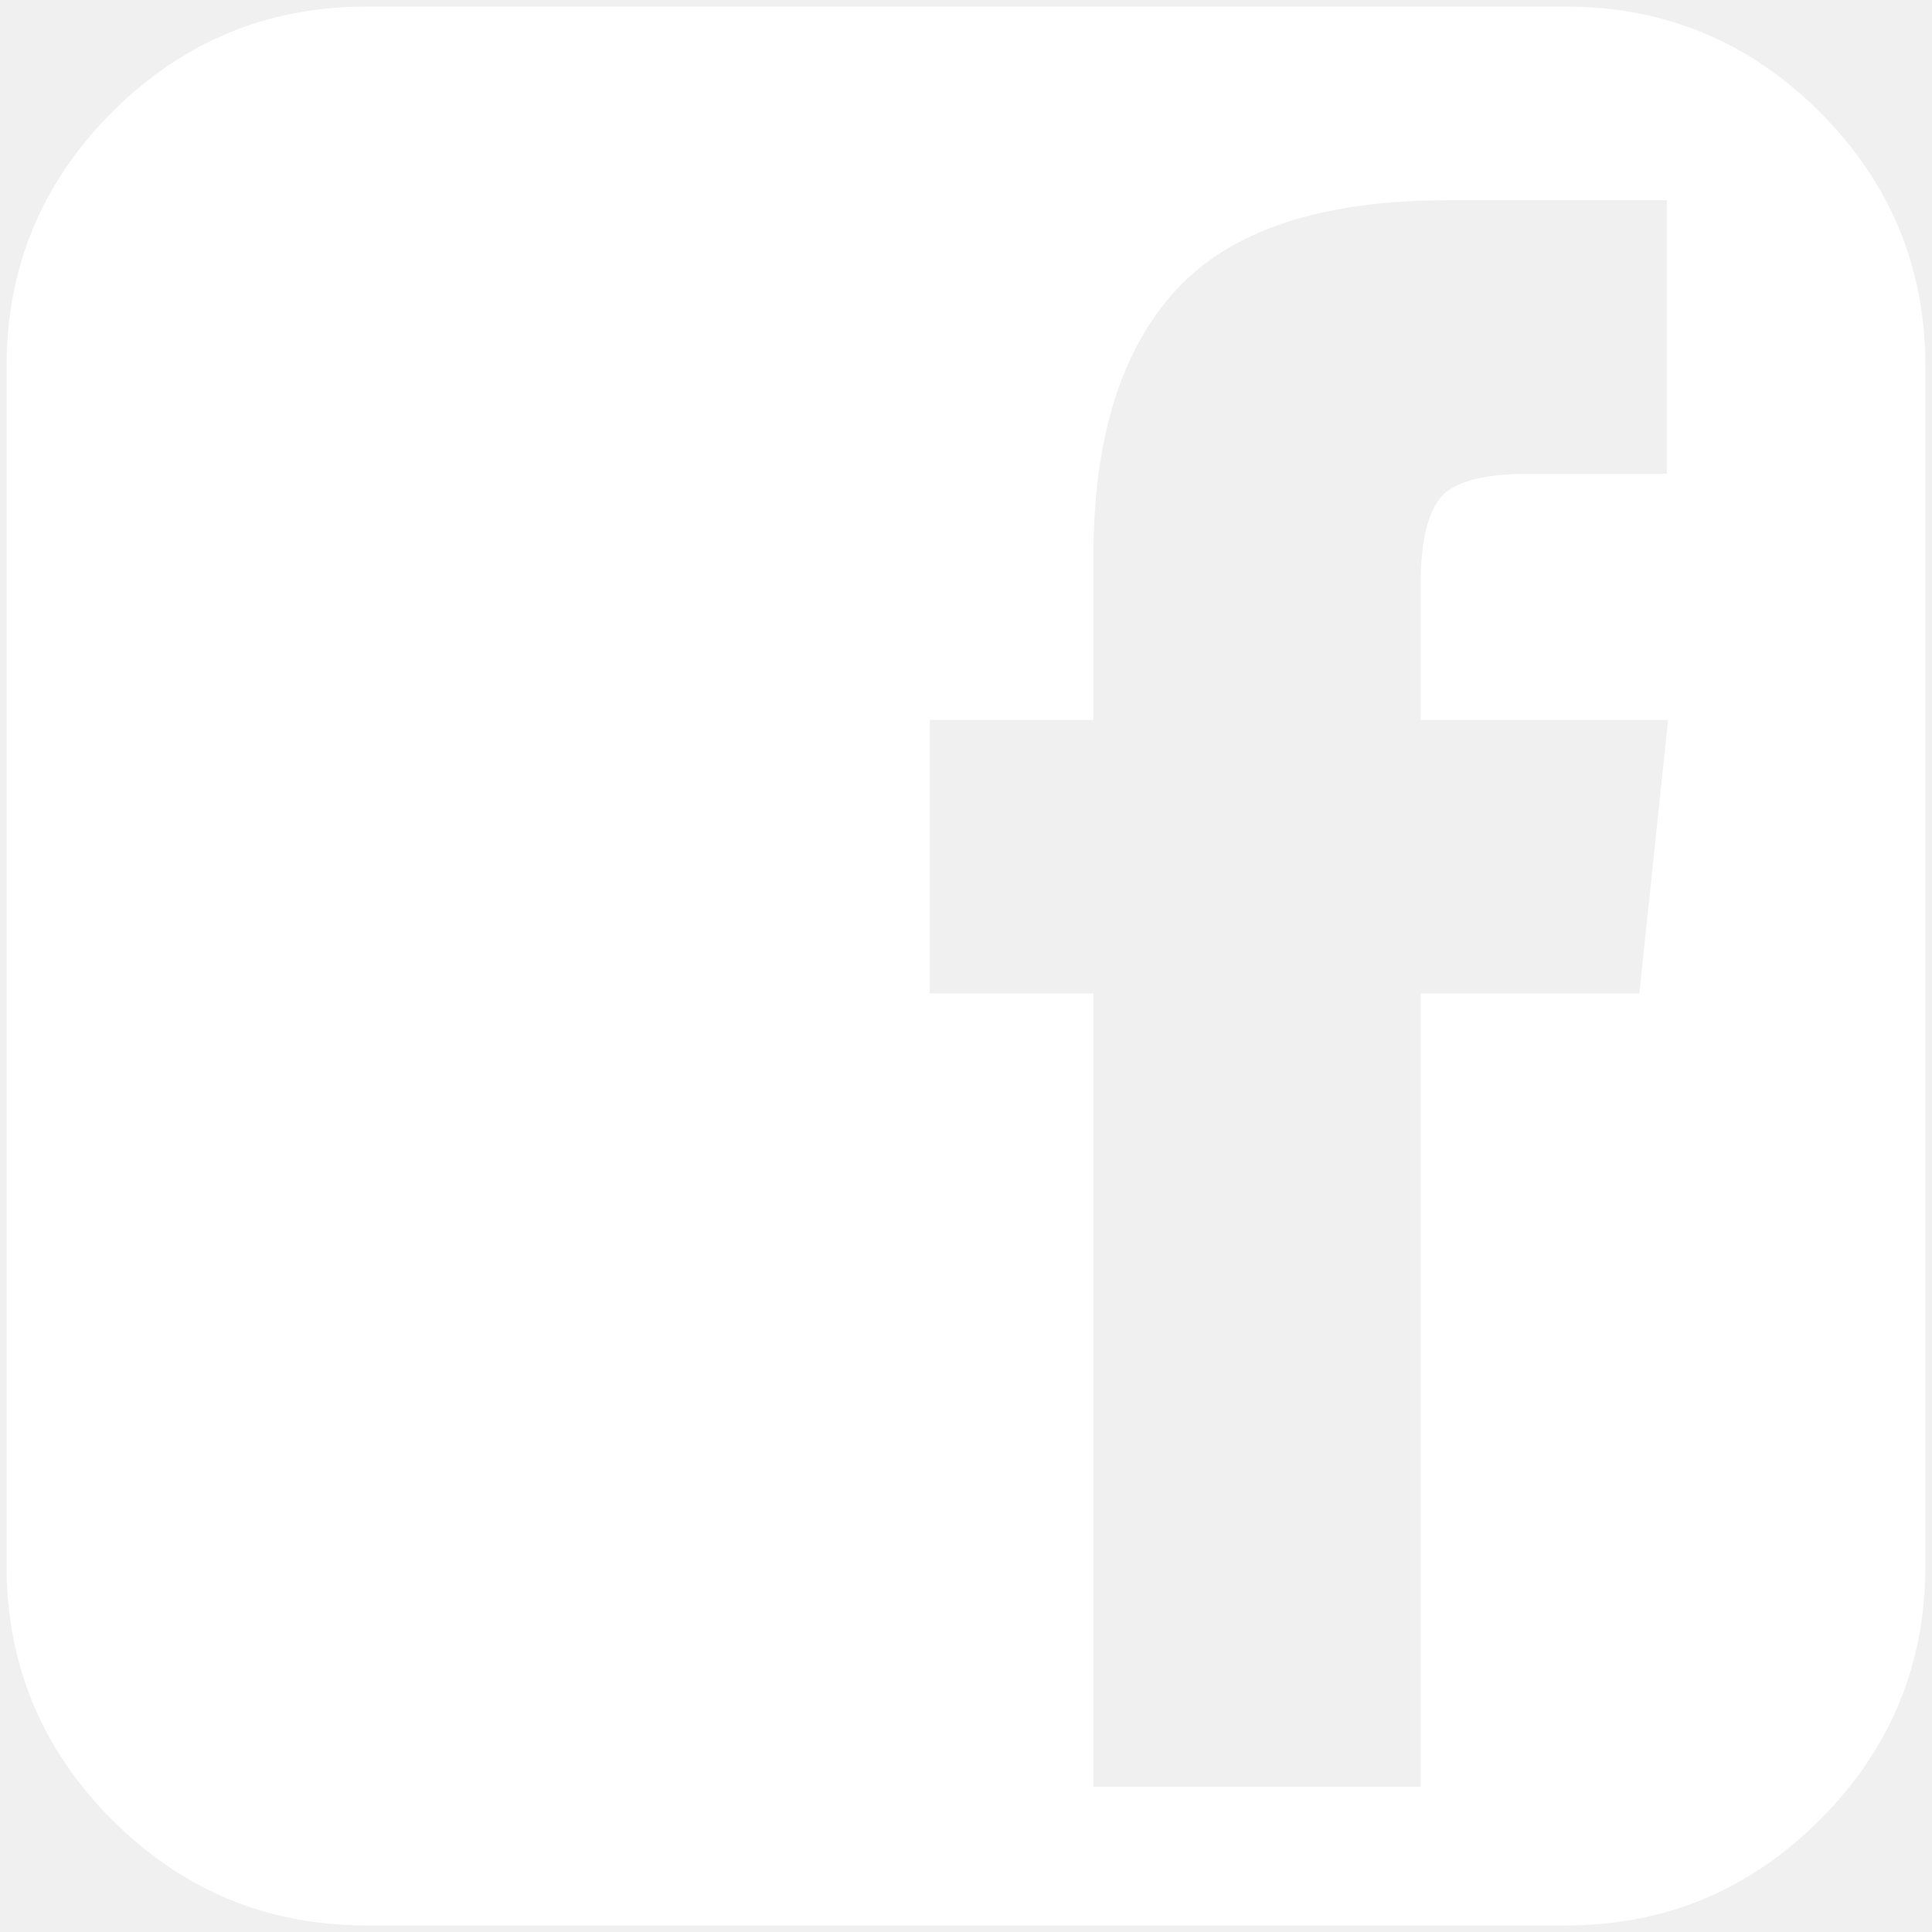
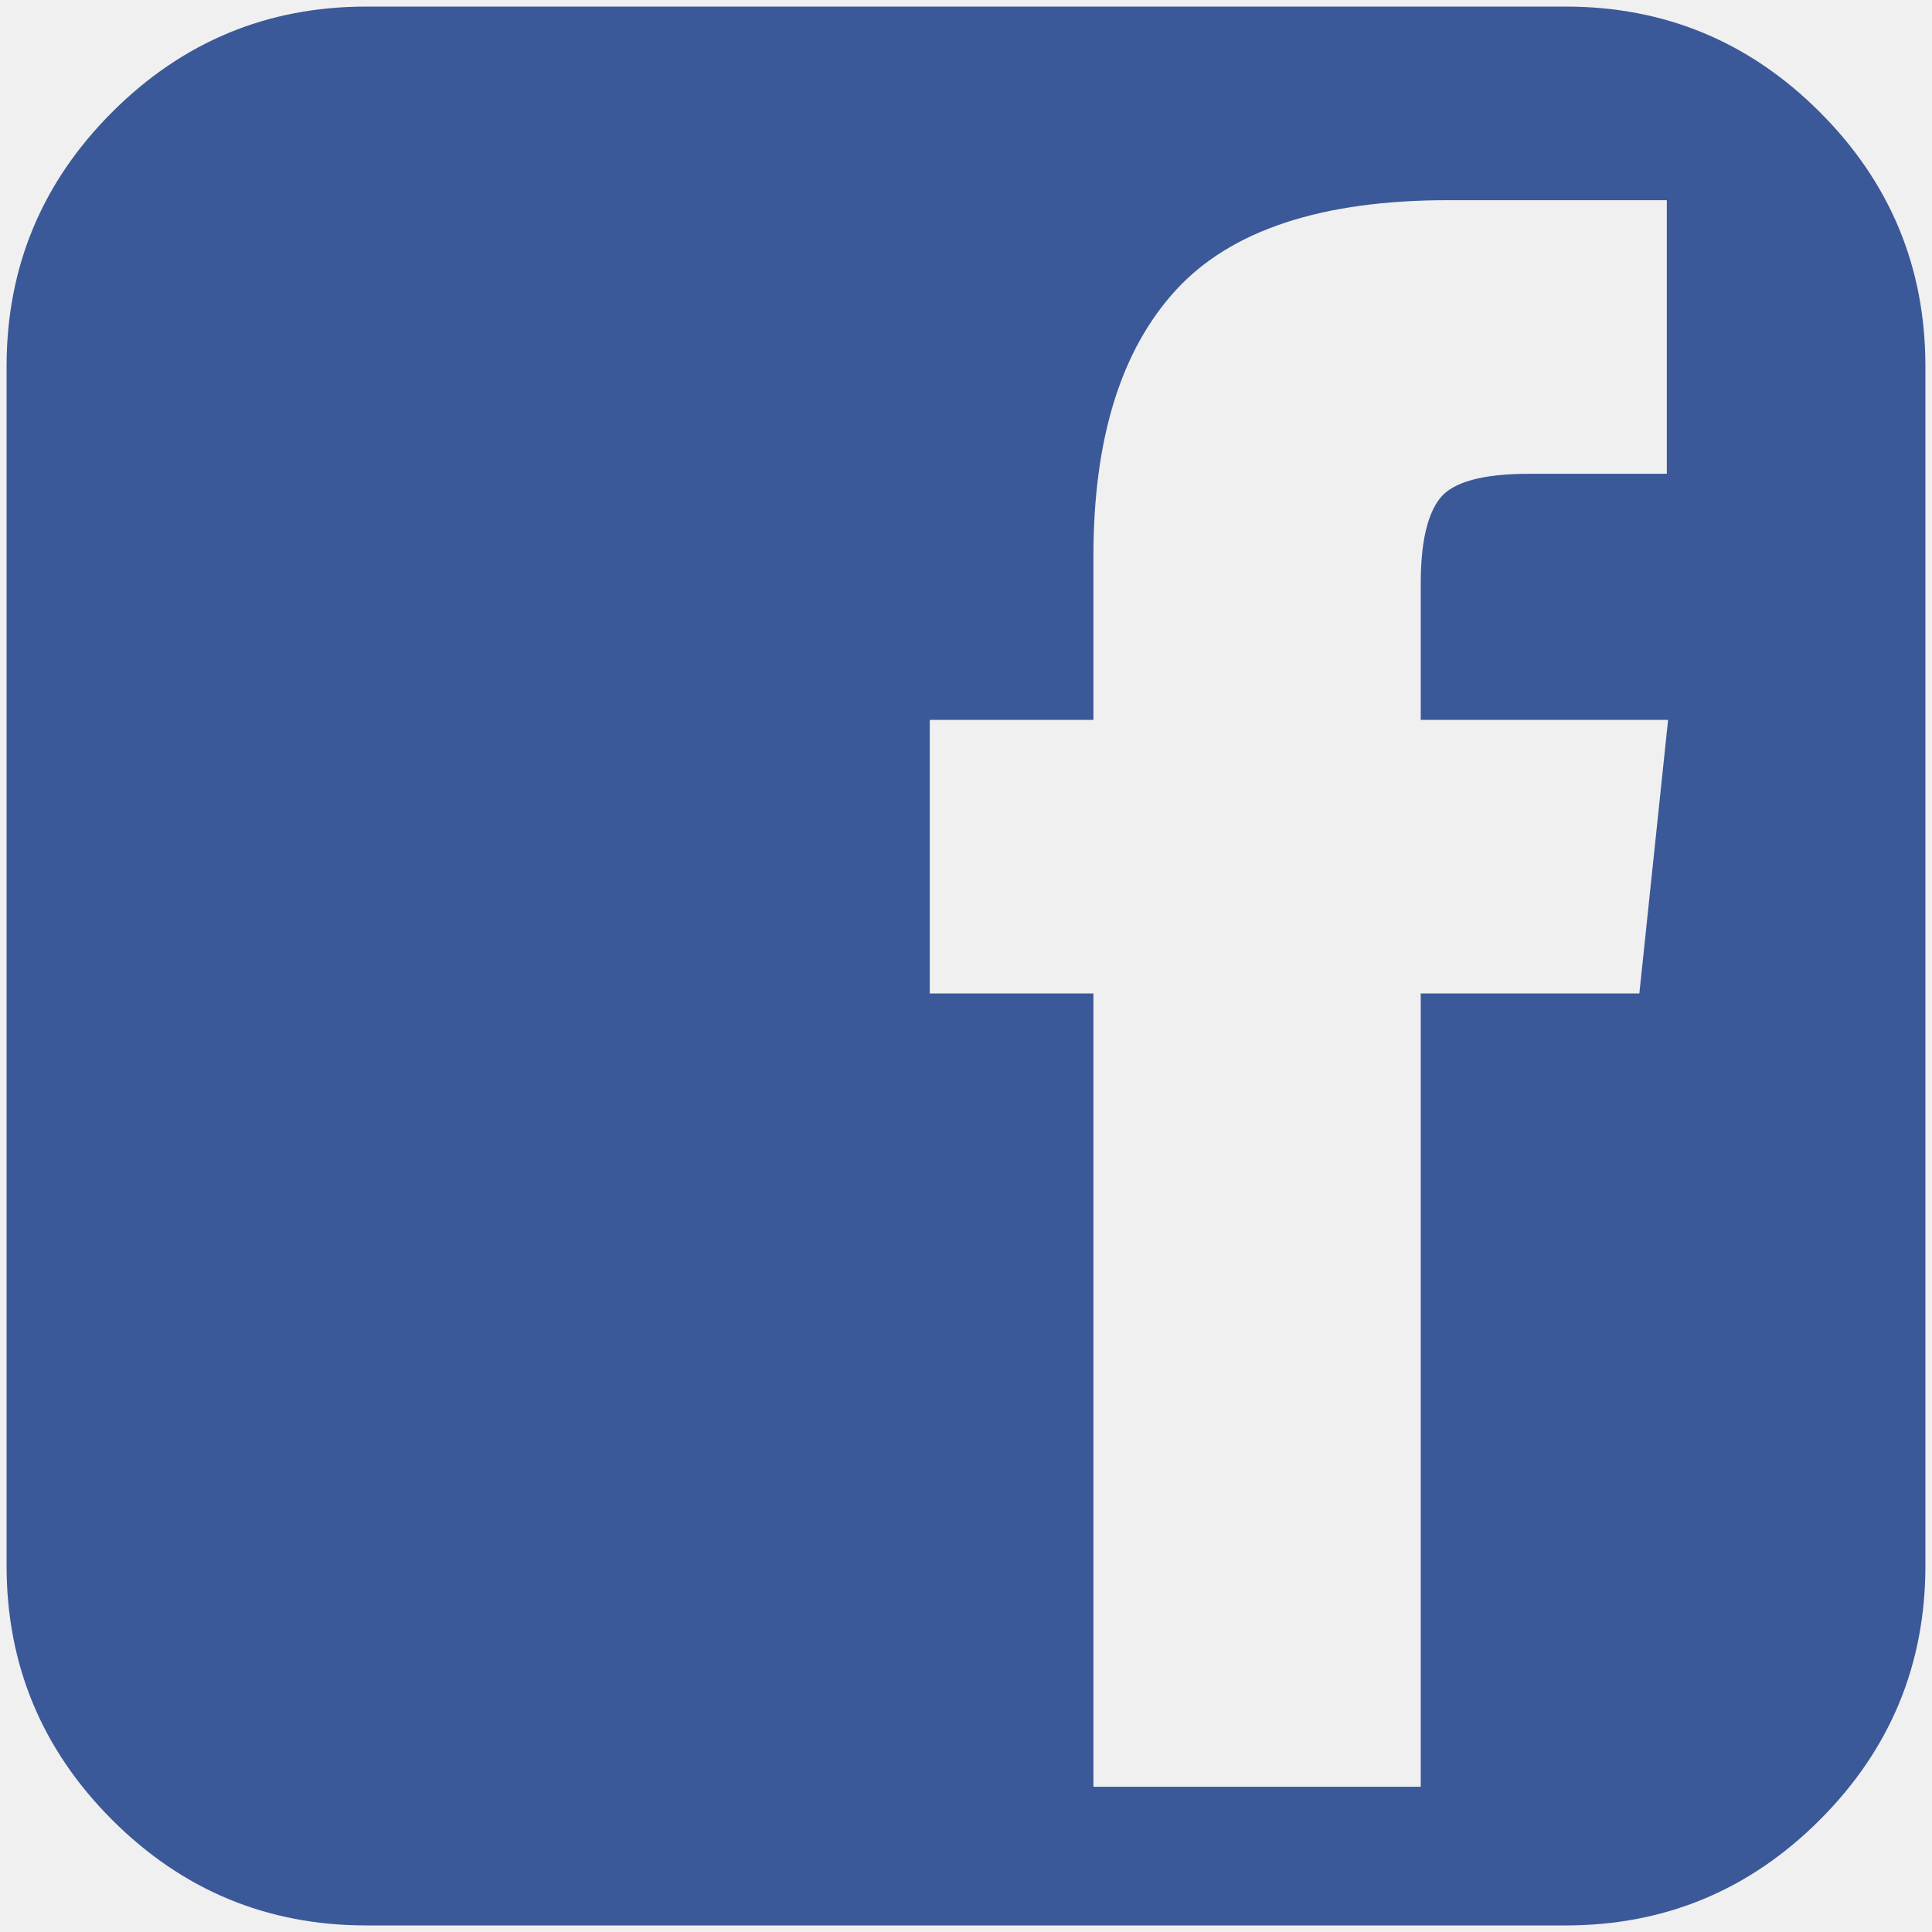
<svg xmlns="http://www.w3.org/2000/svg" width="126px" height="126px" viewBox="0 0 126 126" version="1.1">
  <defs />
  <g id="Page-1" stroke="none" stroke-width="1" fill="none" fill-rule="evenodd">
-     <g id="facebook" transform="translate(-16, -4)" fill="#FFFFFF">
-       <g id="facebook26" transform="translate(16, 4)">
-         <g id="Shape">
-           <path d="M118.686,7.313 C114.098,2.724 108.571,0.429 102.108,0.429 L23.893,0.429 C17.43,0.429 11.903,2.724 7.313,7.313 C2.724,11.903 0.429,17.43 0.429,23.893 L0.429,102.107 C0.429,108.57 2.724,114.097 7.313,118.687 C11.903,123.277 17.43,125.572 23.893,125.572 L102.107,125.572 C108.57,125.572 114.097,123.277 118.685,118.687 C123.275,114.097 125.57,108.57 125.57,102.107 L125.57,23.893 C125.57,17.43 123.275,11.902 118.686,7.313 L118.686,7.313 Z M106.914,64.792 L92.656,64.792 L92.656,116.527 L71.31,116.527 L71.31,64.792 L60.637,64.792 L60.637,46.949 L71.31,46.949 L71.31,36.276 C71.31,28.617 73.103,22.833 76.687,18.922 C80.271,15.011 86.191,13.056 94.448,13.056 L108.706,13.056 L108.706,30.899 L99.745,30.899 C96.703,30.899 94.761,31.428 93.919,32.488 C93.077,33.547 92.656,35.407 92.656,38.069 L92.656,46.949 L108.788,46.949 L106.914,64.792 L106.914,64.792 Z" />
+     <g id="facebook" fill="#3B5998">
+       <g id="Page-1">
+         <g id="facebook">
+           <g id="facebook26">
+             <g id="Shape">
+               <path d="M118.686,7.313 C114.098,2.724 108.571,0.429 102.108,0.429 L23.893,0.429 C17.43,0.429 11.903,2.724 7.313,7.313 C2.724,11.903 0.429,17.43 0.429,23.893 L0.429,102.107 C0.429,108.57 2.724,114.097 7.313,118.687 C11.903,123.277 17.43,125.572 23.893,125.572 L102.107,125.572 C108.57,125.572 114.097,123.277 118.685,118.687 C123.275,114.097 125.57,108.57 125.57,102.107 L125.57,23.893 C125.57,17.43 123.275,11.902 118.686,7.313 L118.686,7.313 L118.686,7.313 Z M106.914,64.792 L92.656,64.792 L92.656,116.527 L71.31,116.527 L71.31,64.792 L60.637,64.792 L60.637,46.949 L71.31,46.949 L71.31,36.276 C71.31,28.617 73.103,22.833 76.687,18.922 C80.271,15.011 86.191,13.056 94.448,13.056 L108.706,13.056 L108.706,30.899 L99.745,30.899 C96.703,30.899 94.761,31.428 93.919,32.488 C93.077,33.547 92.656,35.407 92.656,38.069 L92.656,46.949 L108.788,46.949 L106.914,64.792 L106.914,64.792 L106.914,64.792 Z" />
+             </g>
+           </g>
        </g>
      </g>
    </g>
  </g>
</svg>
